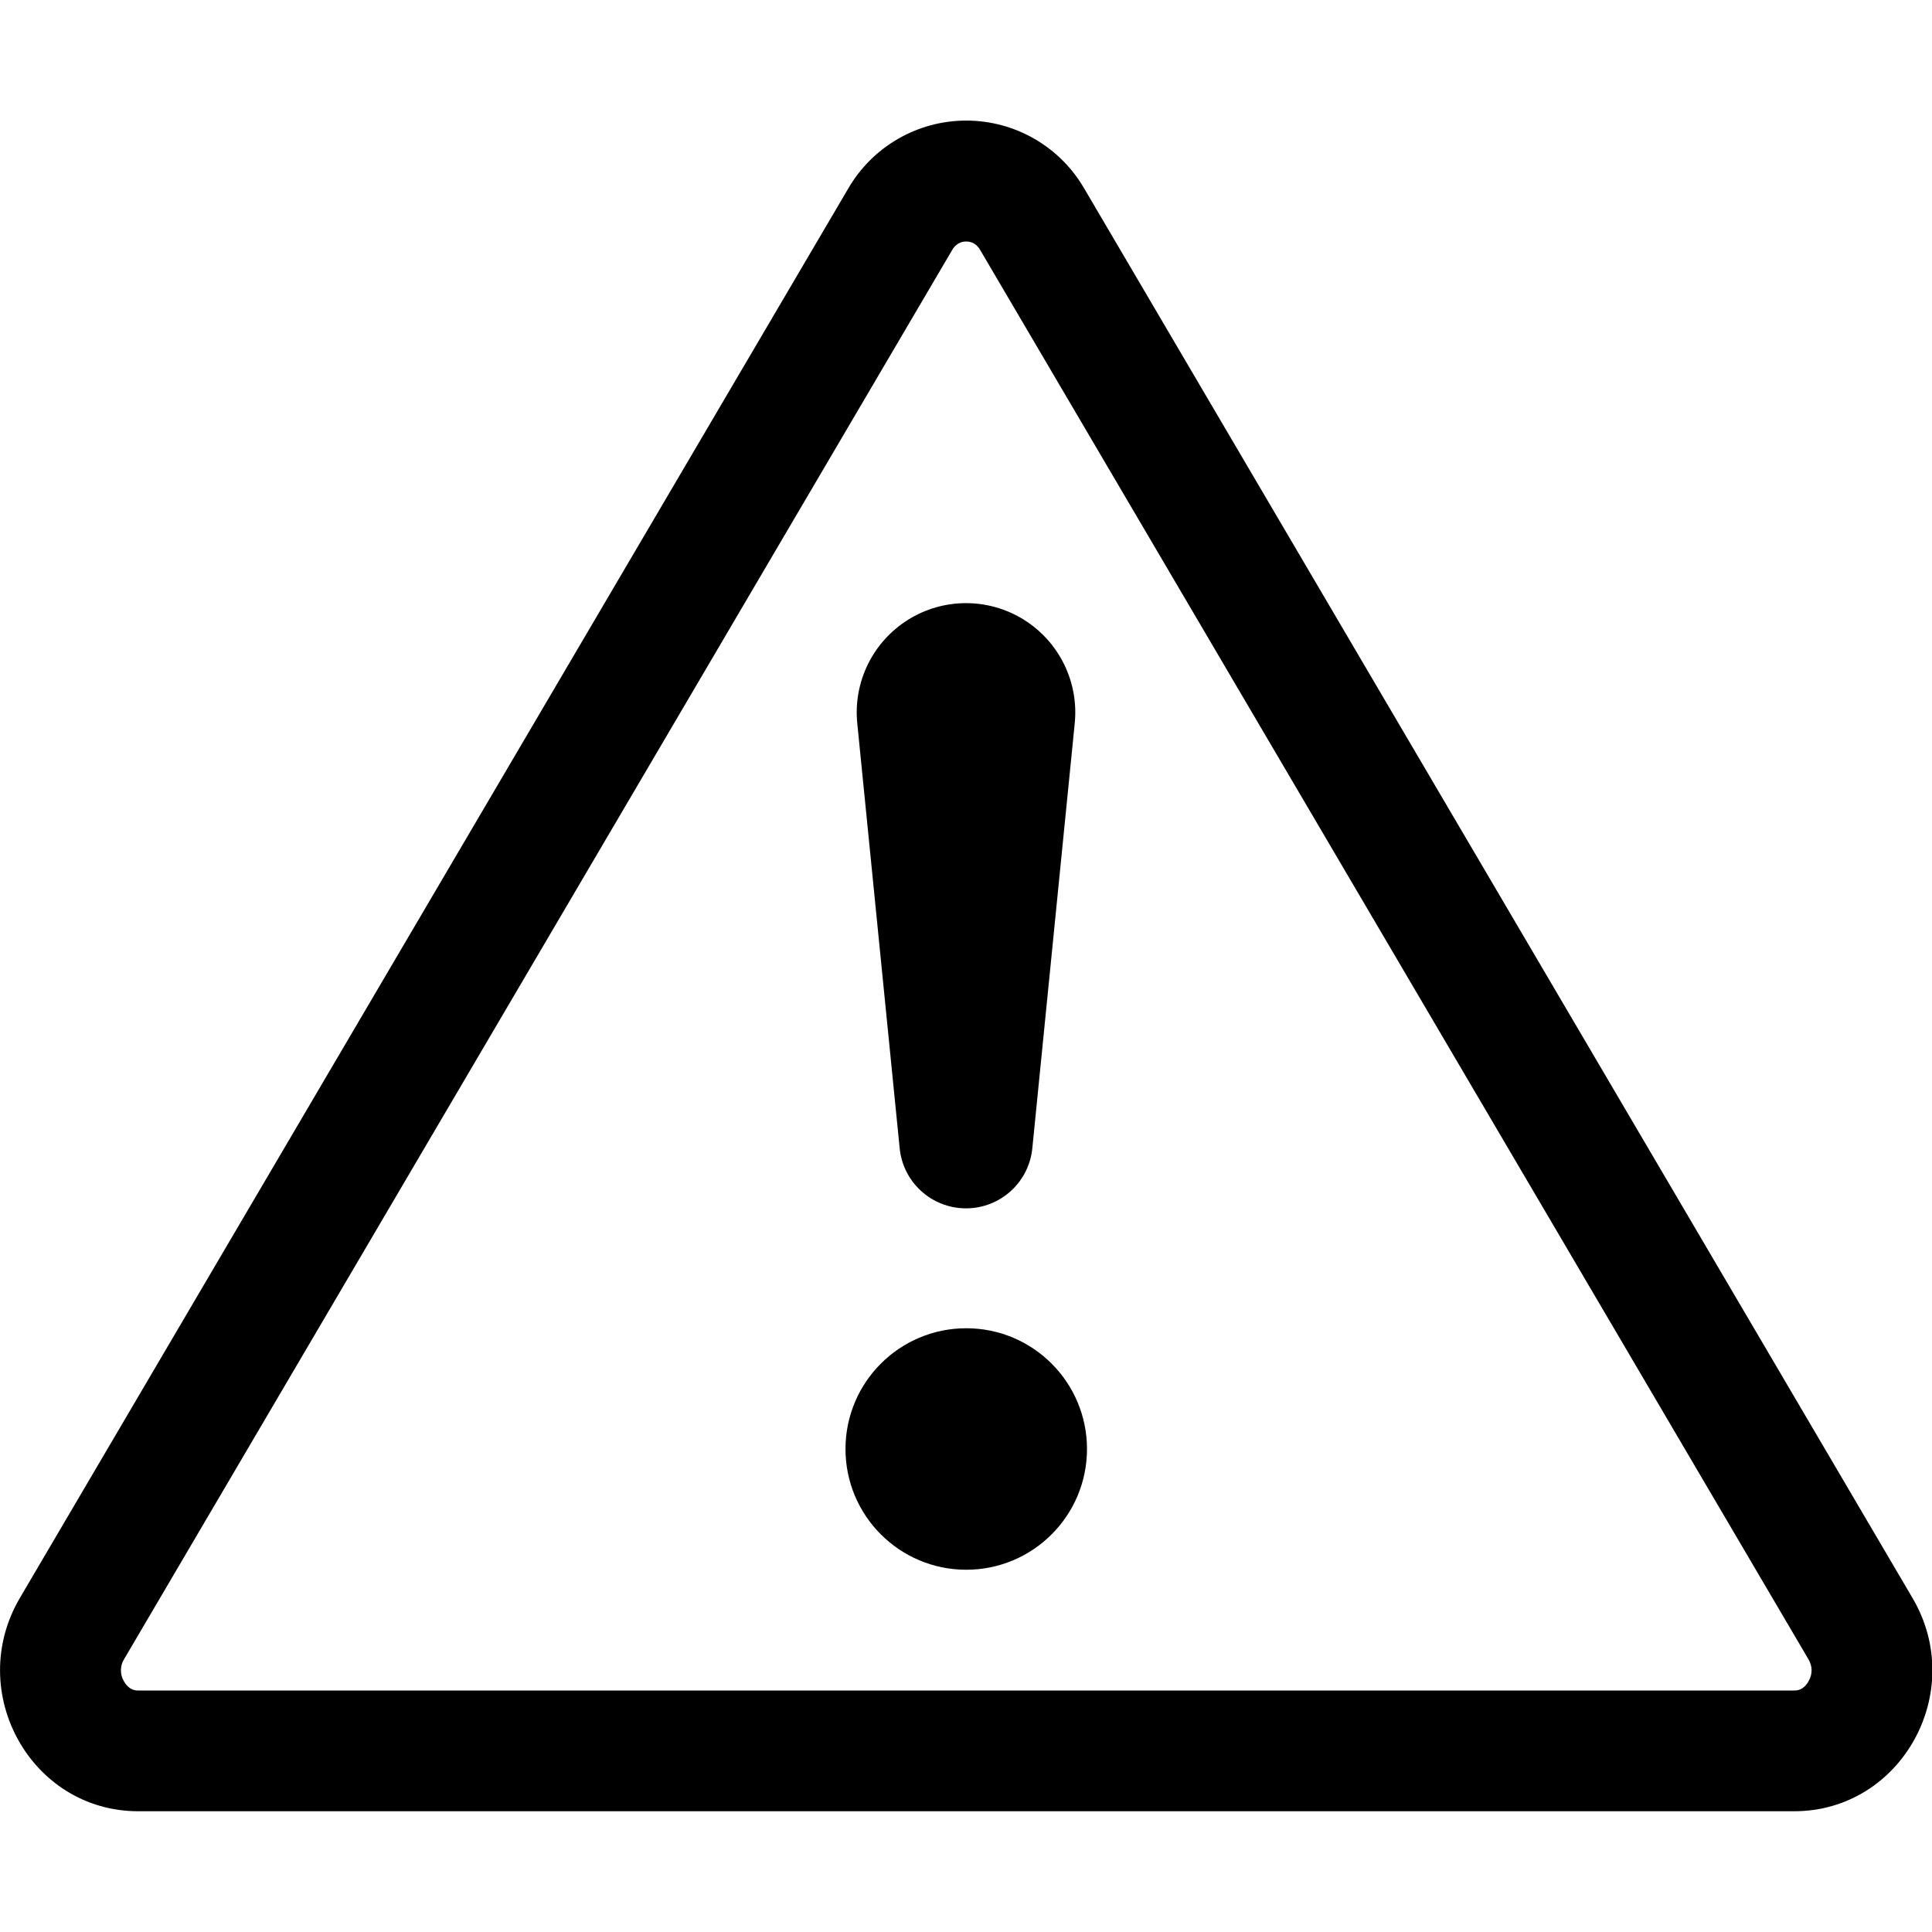
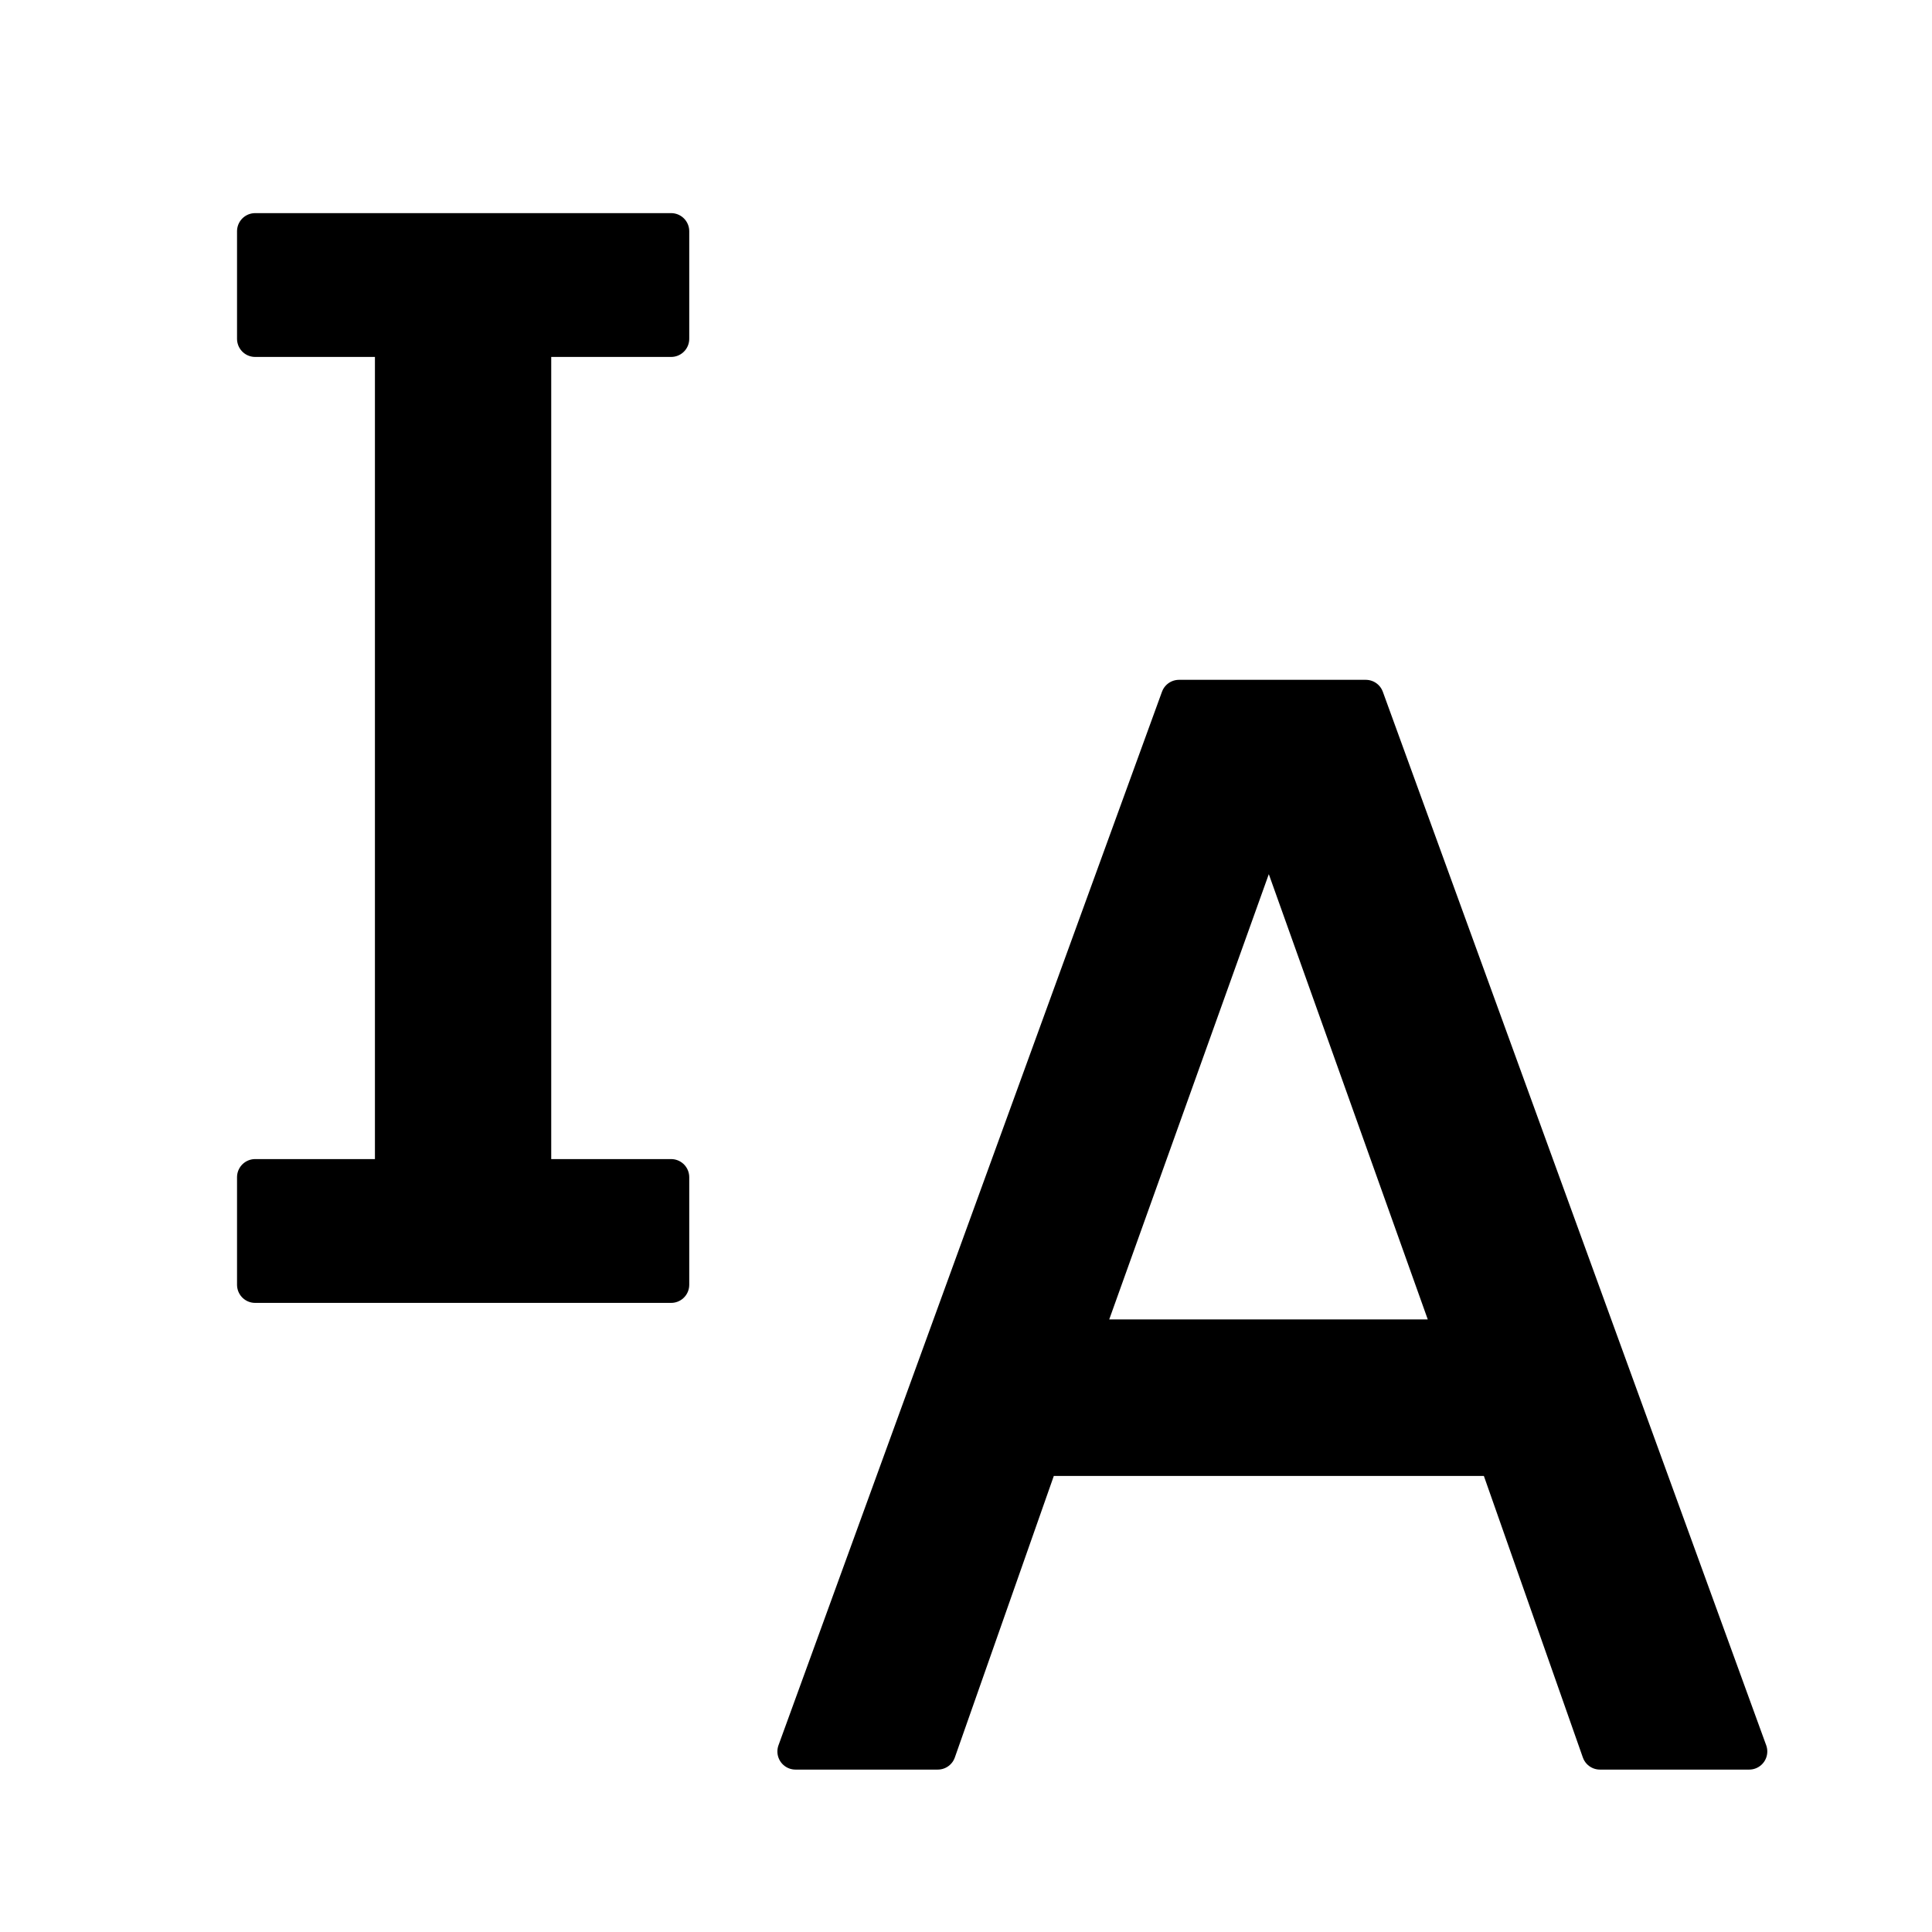
- <svg xmlns="http://www.w3.org/2000/svg" width="16" height="16" fill="currentColor" class="bi bi-exclamation-triangle" viewBox="0 0 16 16">
-   <path d="M7.938 2.016A.13.13 0 0 1 8.002 2a.13.13 0 0 1 .063.016.146.146 0 0 1 .054.057l6.857 11.667c.036.06.035.124.002.183a.163.163 0 0 1-.054.06.116.116 0 0 1-.066.017H1.146a.115.115 0 0 1-.066-.017.163.163 0 0 1-.054-.06.176.176 0 0 1 .002-.183L7.884 2.073a.147.147 0 0 1 .054-.057zm1.044-.45a1.13 1.13 0 0 0-1.96 0L.165 13.233c-.457.778.091 1.767.98 1.767h13.713c.889 0 1.438-.99.98-1.767L8.982 1.566z" />
-   <path d="M7.002 12a1 1 0 1 1 2 0 1 1 0 0 1-2 0zM7.1 5.995a.905.905 0 1 1 1.8 0l-.35 3.507a.552.552 0 0 1-1.1 0L7.1 5.995z" />
+ <svg xmlns="http://www.w3.org/2000/svg" width="16" height="16" fill="currentColor" class="bi bi-x-circle" viewBox="0 0 16 16" version="1.1" id="svg2">
+   <defs id="defs2">
+     <linearGradient id="swatch3">
+       <stop style="stop-color:#000000;stop-opacity:1;" offset="0" id="stop3" />
+     </linearGradient>
+   </defs>
+   <path style="font-size:12px;-inkscape-font-specification:sans-serif;fill:#000000;stroke:#000000;stroke-width:0.3;stroke-linejoin:round" d="M 5.558,10.64 H 2.113 V 9.749 H 3.255 V 2.806 H 2.113 v -0.891 h 3.445 v 0.891 H 4.415 v 6.943 h 1.143 z" id="text3" aria-label="I" />
+   <path d="M 14.486,14.505 H 13.25 L 12.395,12.073 H 8.621 L 7.766,14.505 H 6.588 L 9.764,5.78 h 1.547 z M 12.037,11.077 10.508,6.794 8.973,11.077 Z" id="text4" style="font-size:12px;-inkscape-font-specification:sans-serif;fill:#000000;stroke:#000000;stroke-width:0.3;stroke-linejoin:round" aria-label="A" />
</svg>
